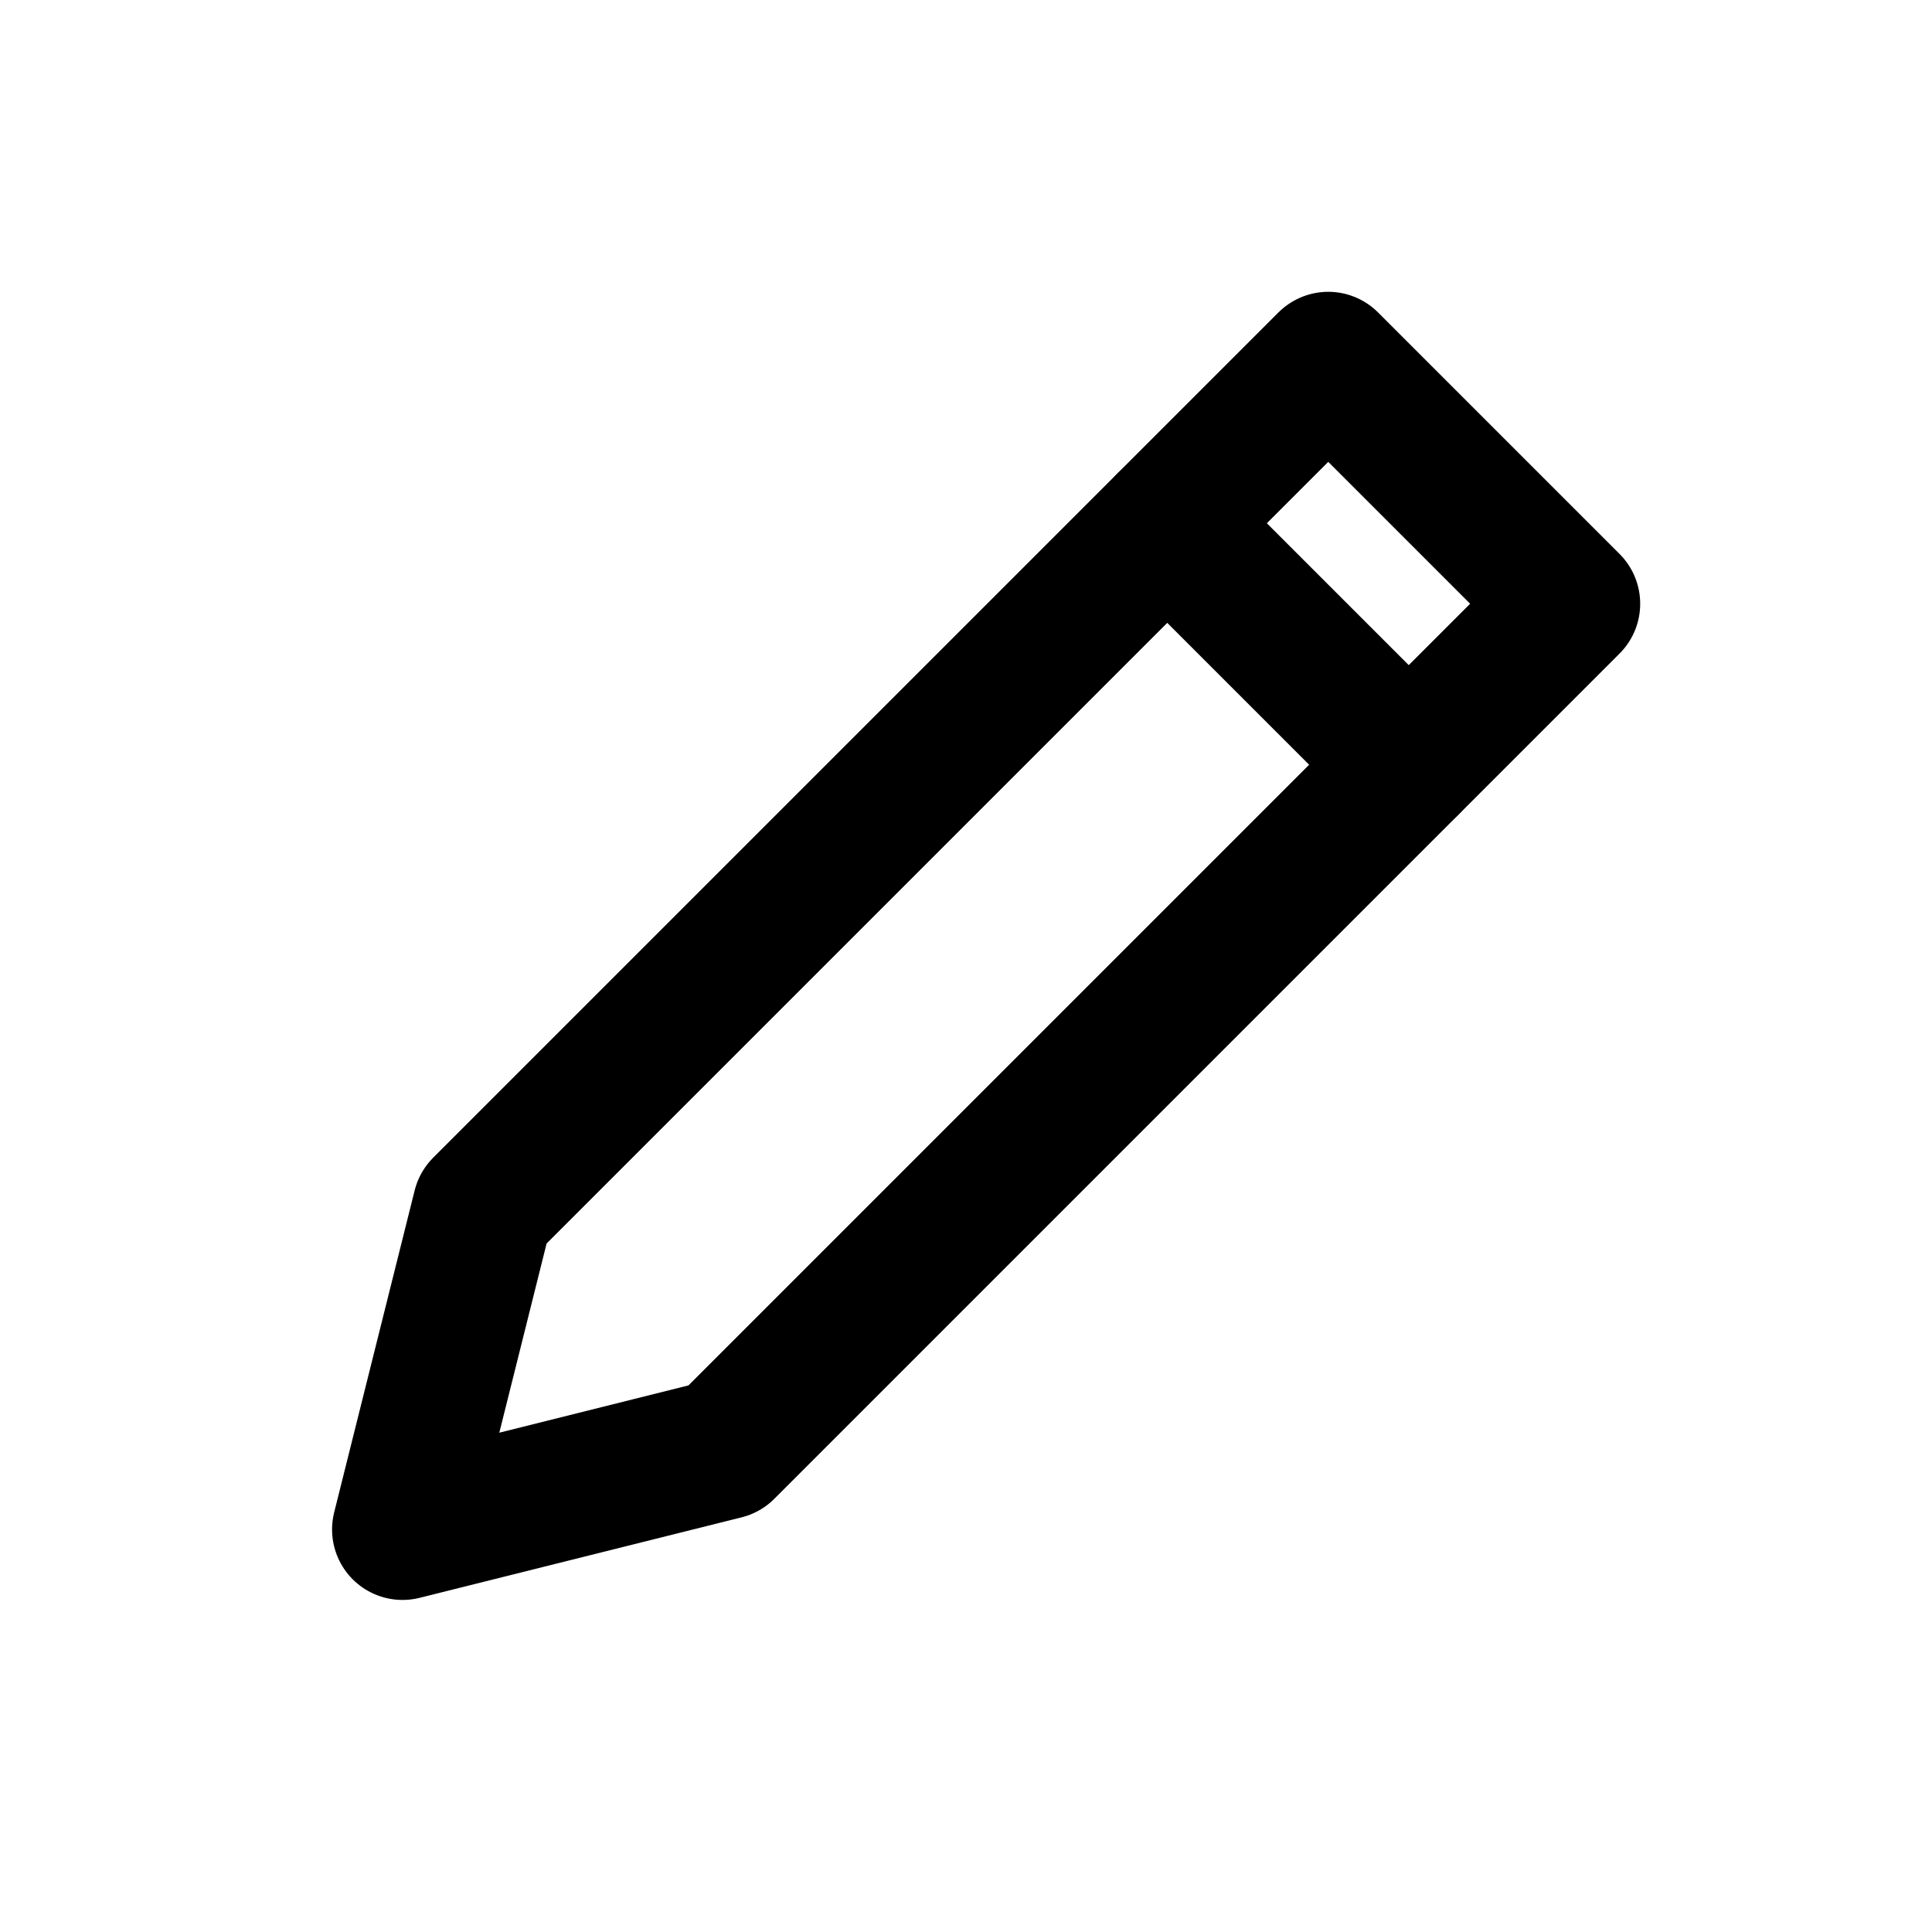
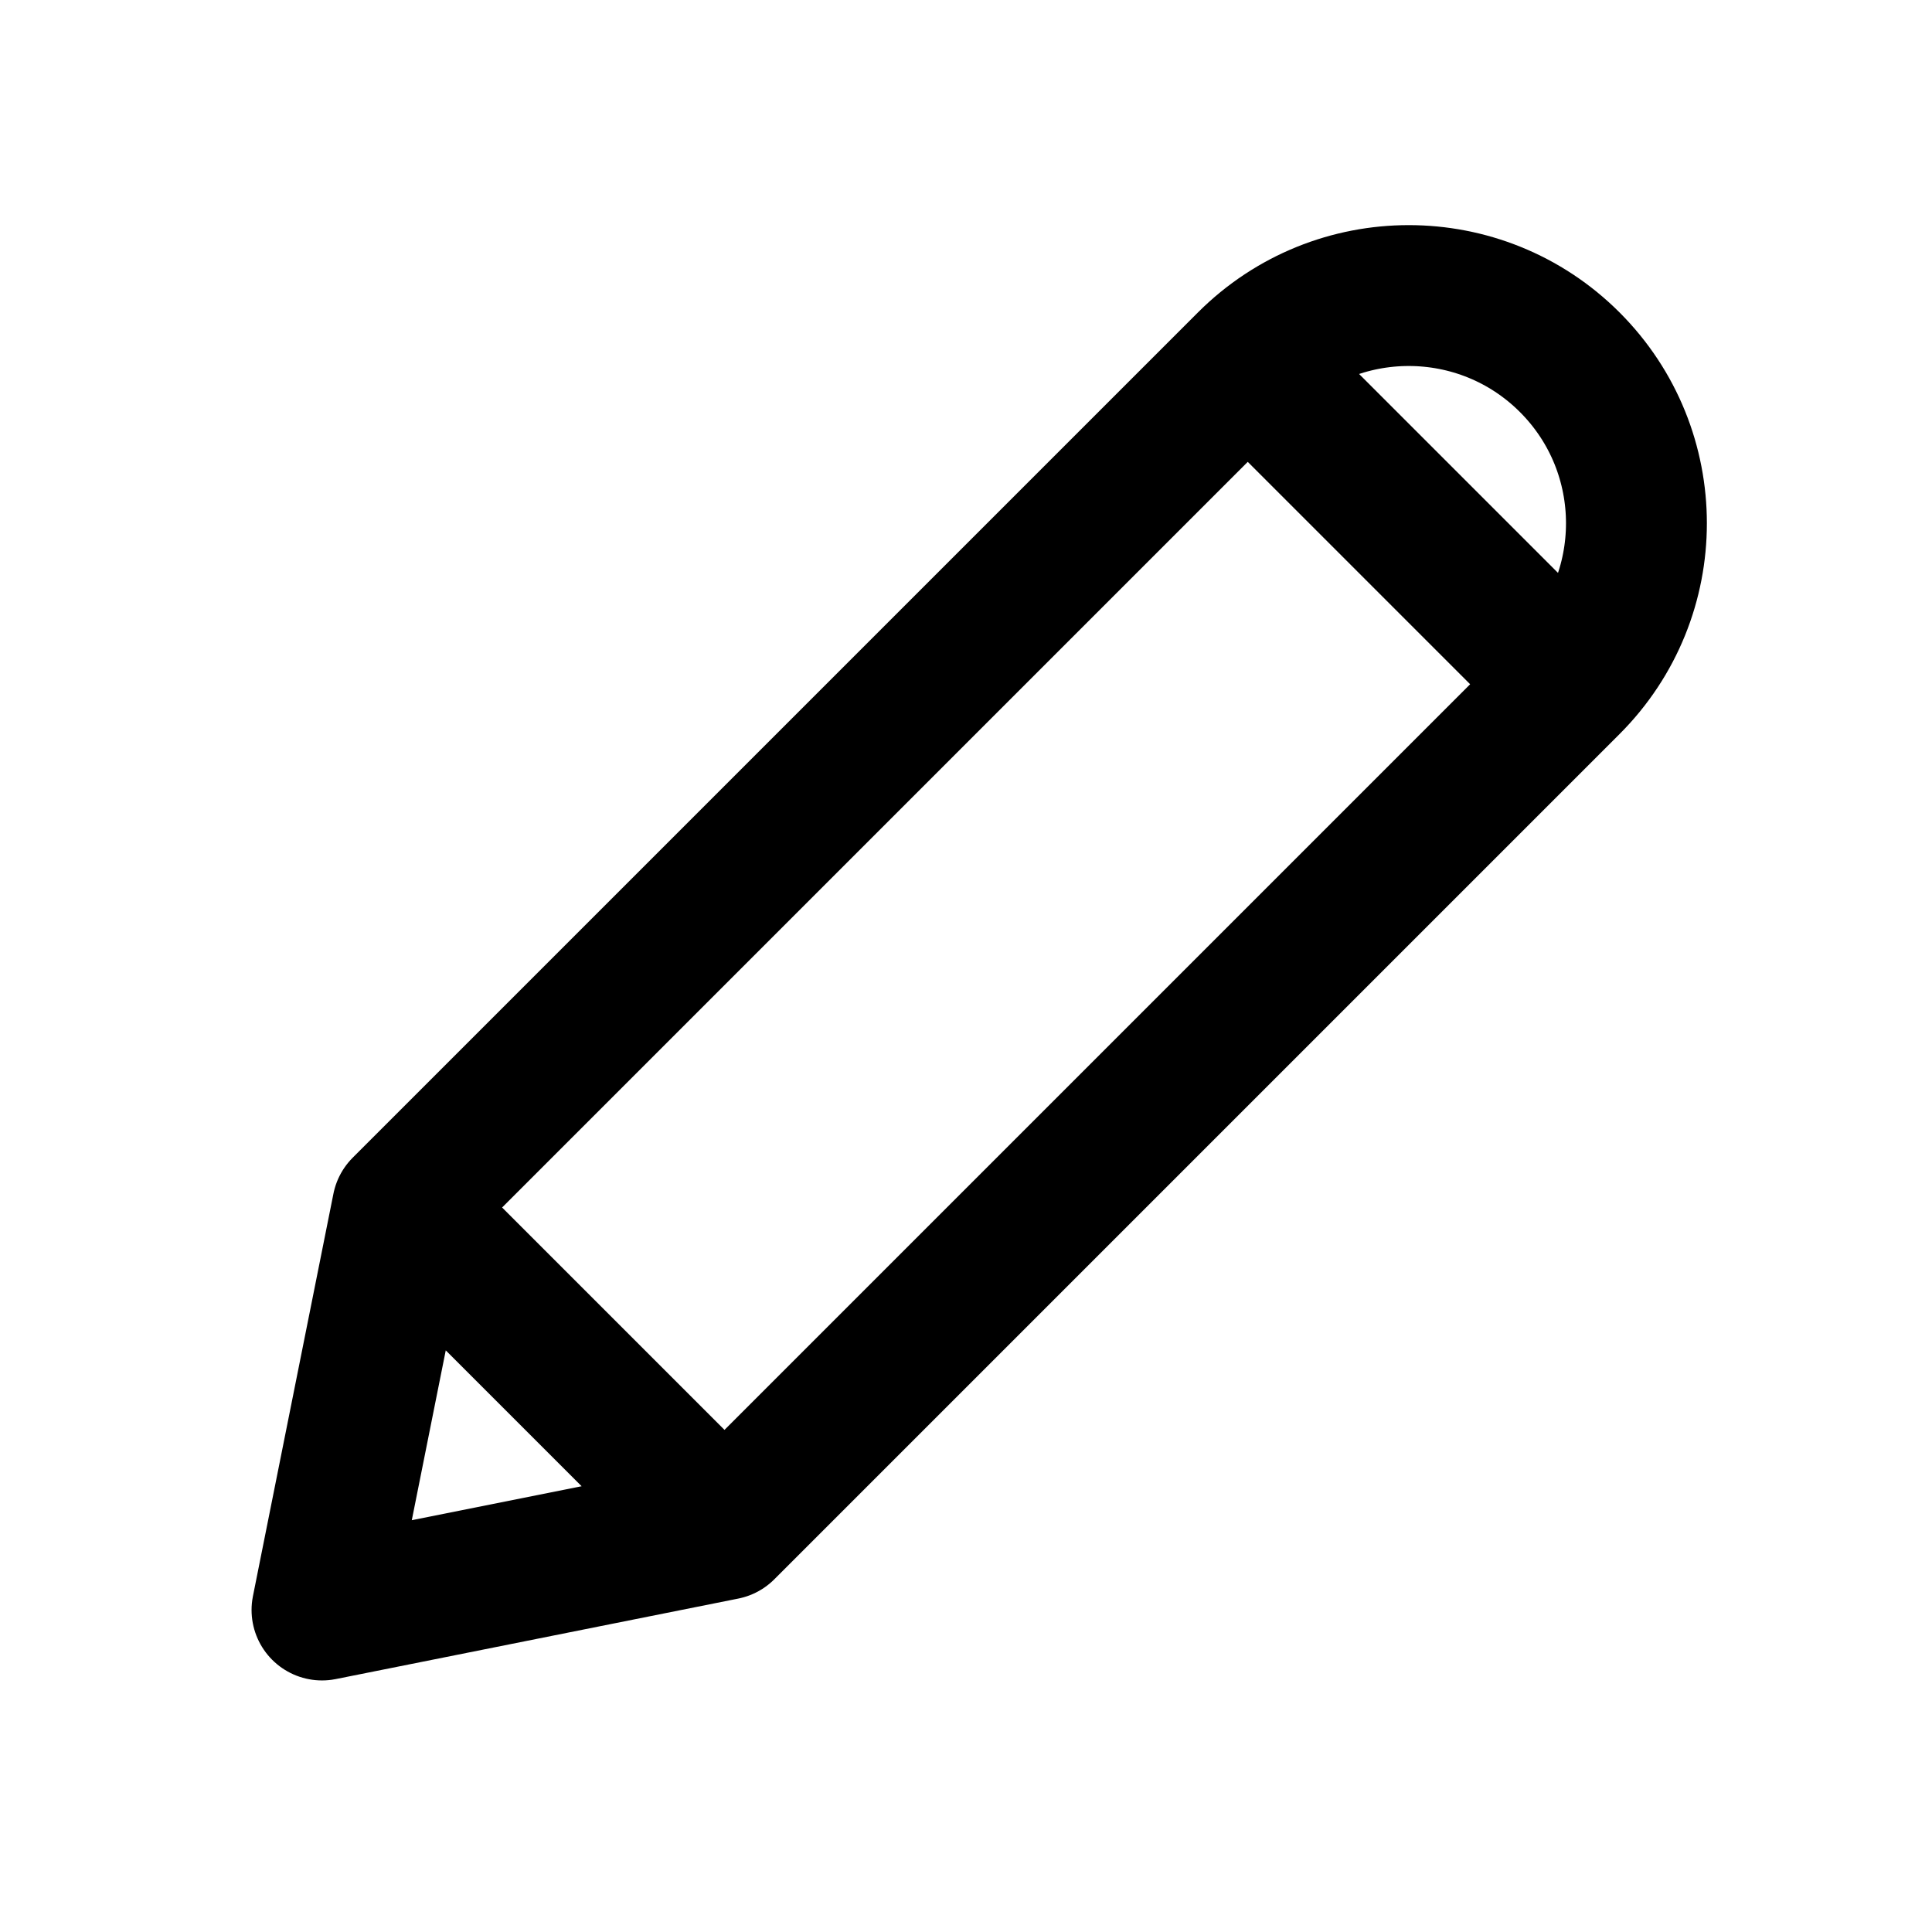
<svg xmlns="http://www.w3.org/2000/svg" width="24" height="24" viewBox="0 0 24 24" fill="none" stroke="currentColor" stroke-width="1.75" stroke-linecap="round" stroke-linejoin="round">
-   <path d="M16.5 4.5l3 3L9 18l-4 1 1-4z" />
-   <path d="M14.5 6.5l3 3" />
+   <path d="m15.5 4.5 4 4M4 20l1-5L15.5 4.5a2.8 2.8 0 0 1 4 4L9 19zM5 15l4 4" />
</svg>
